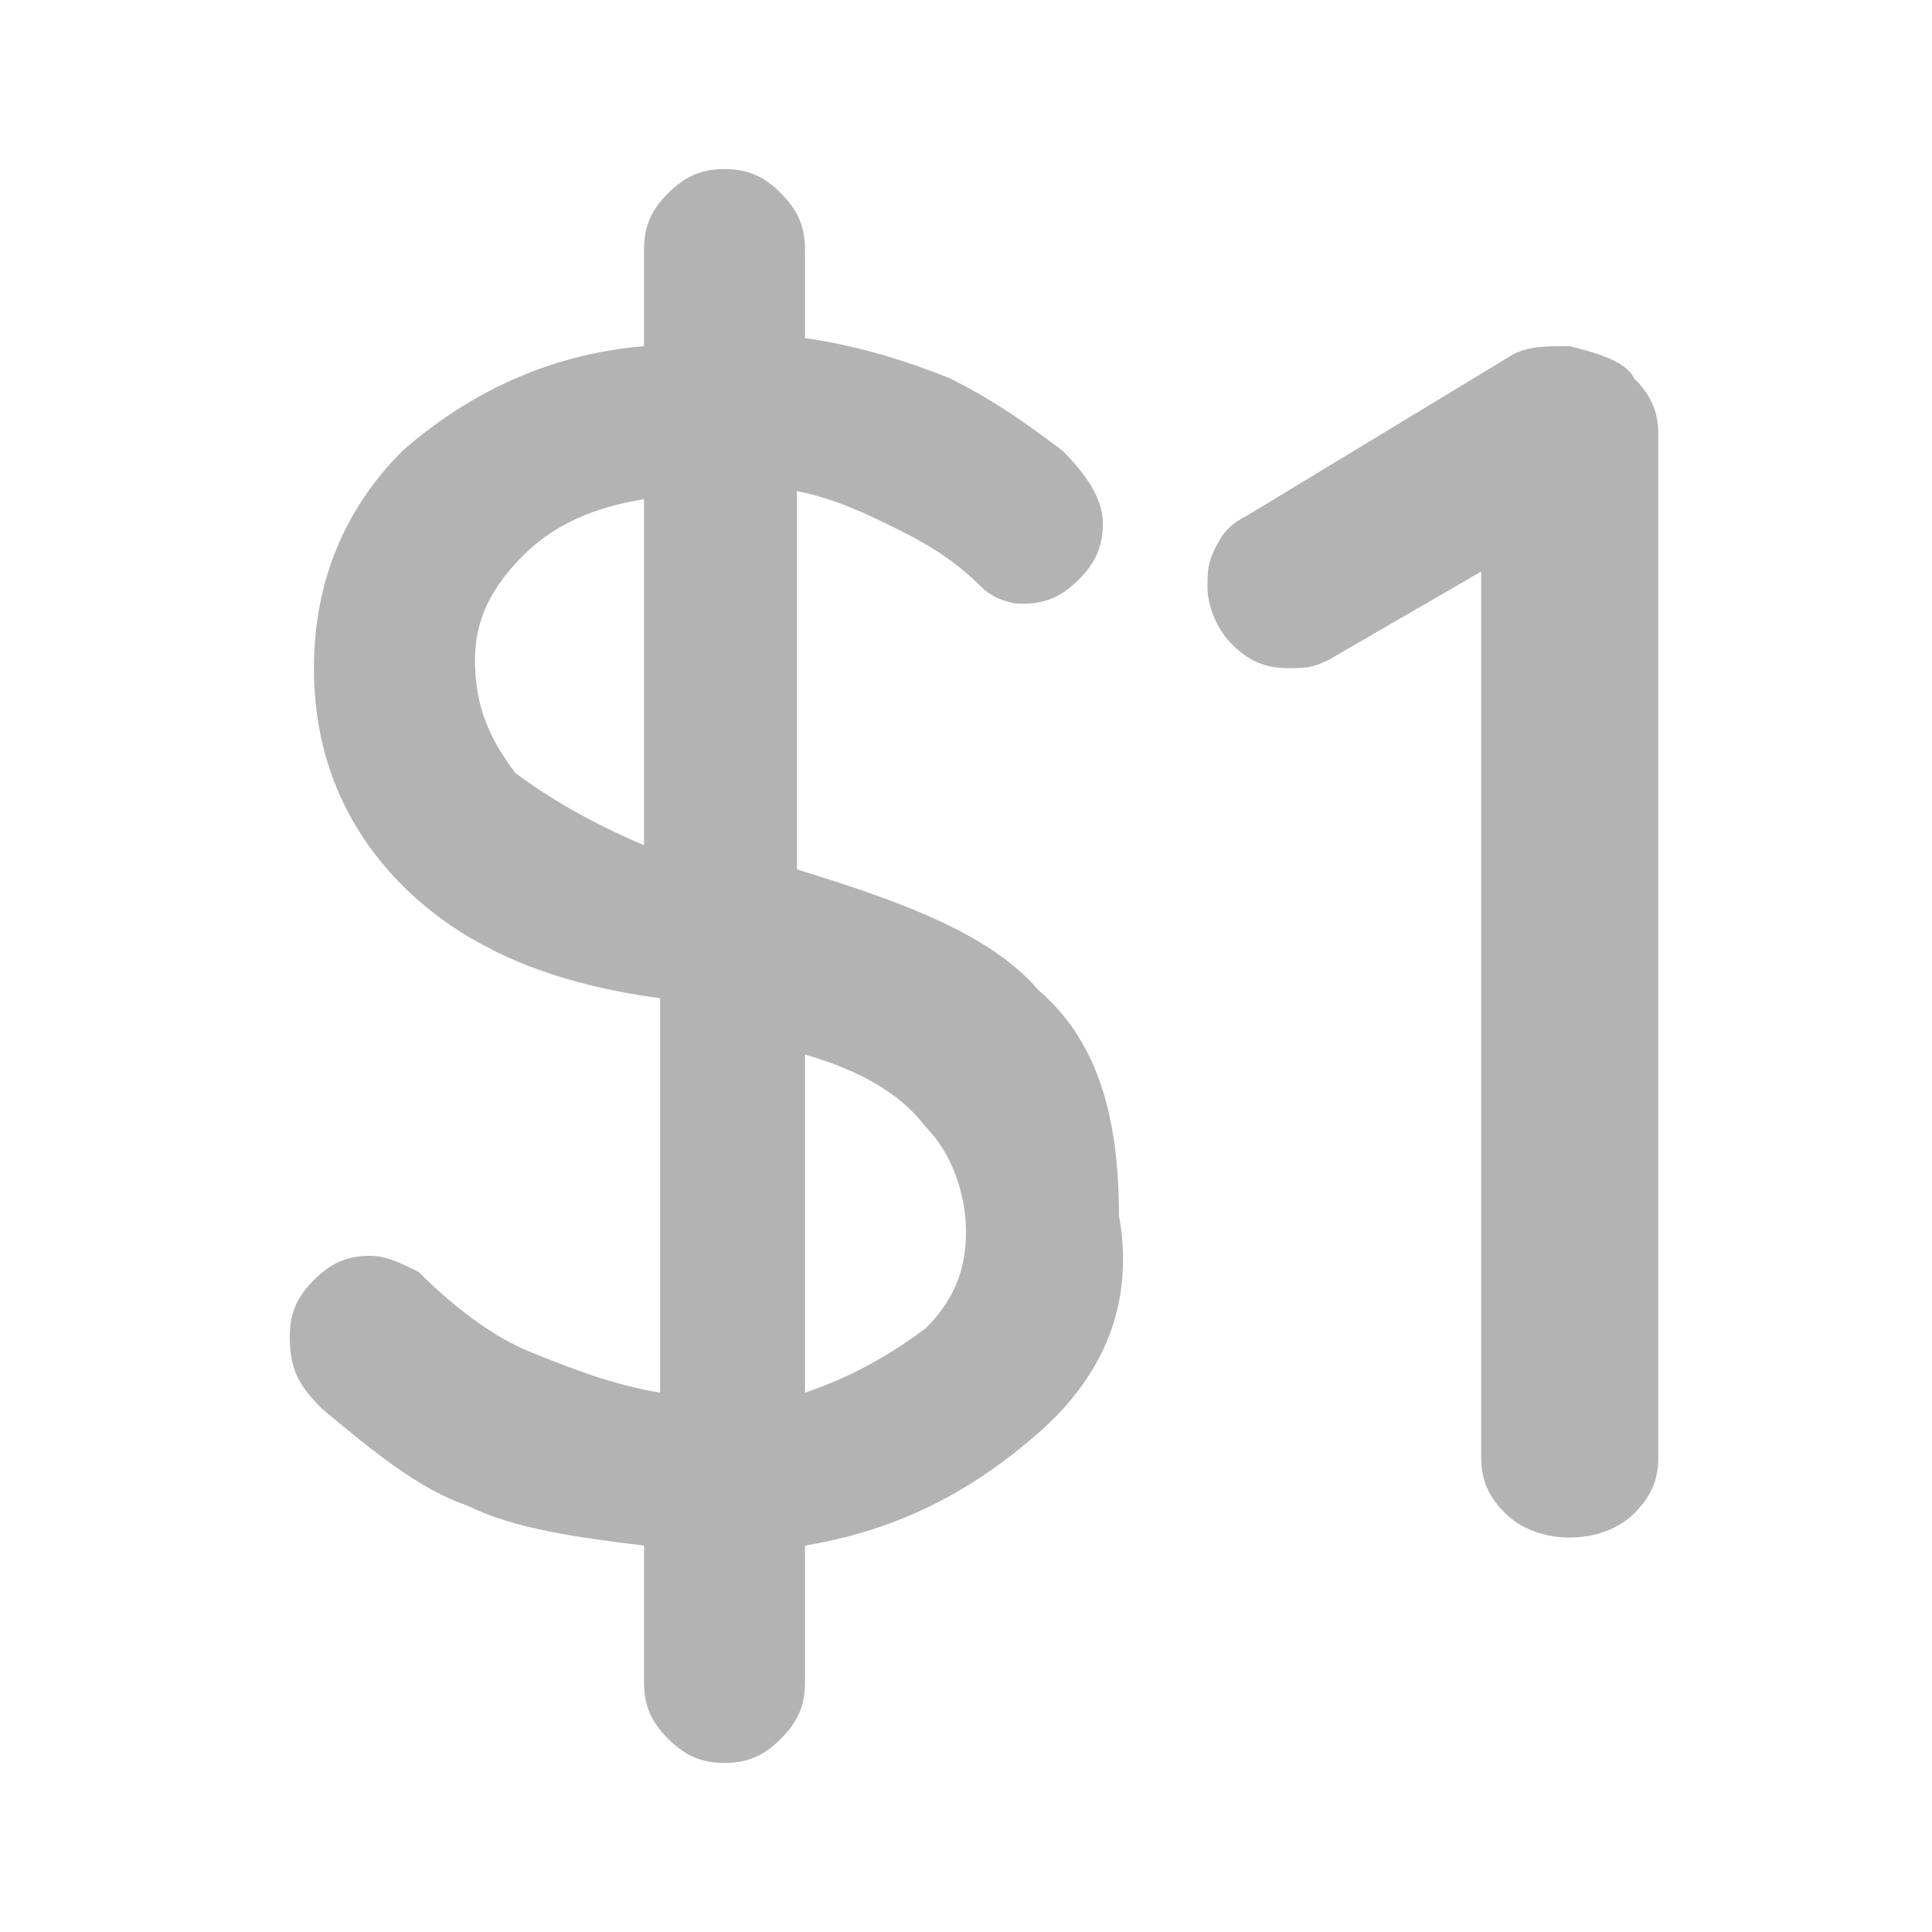
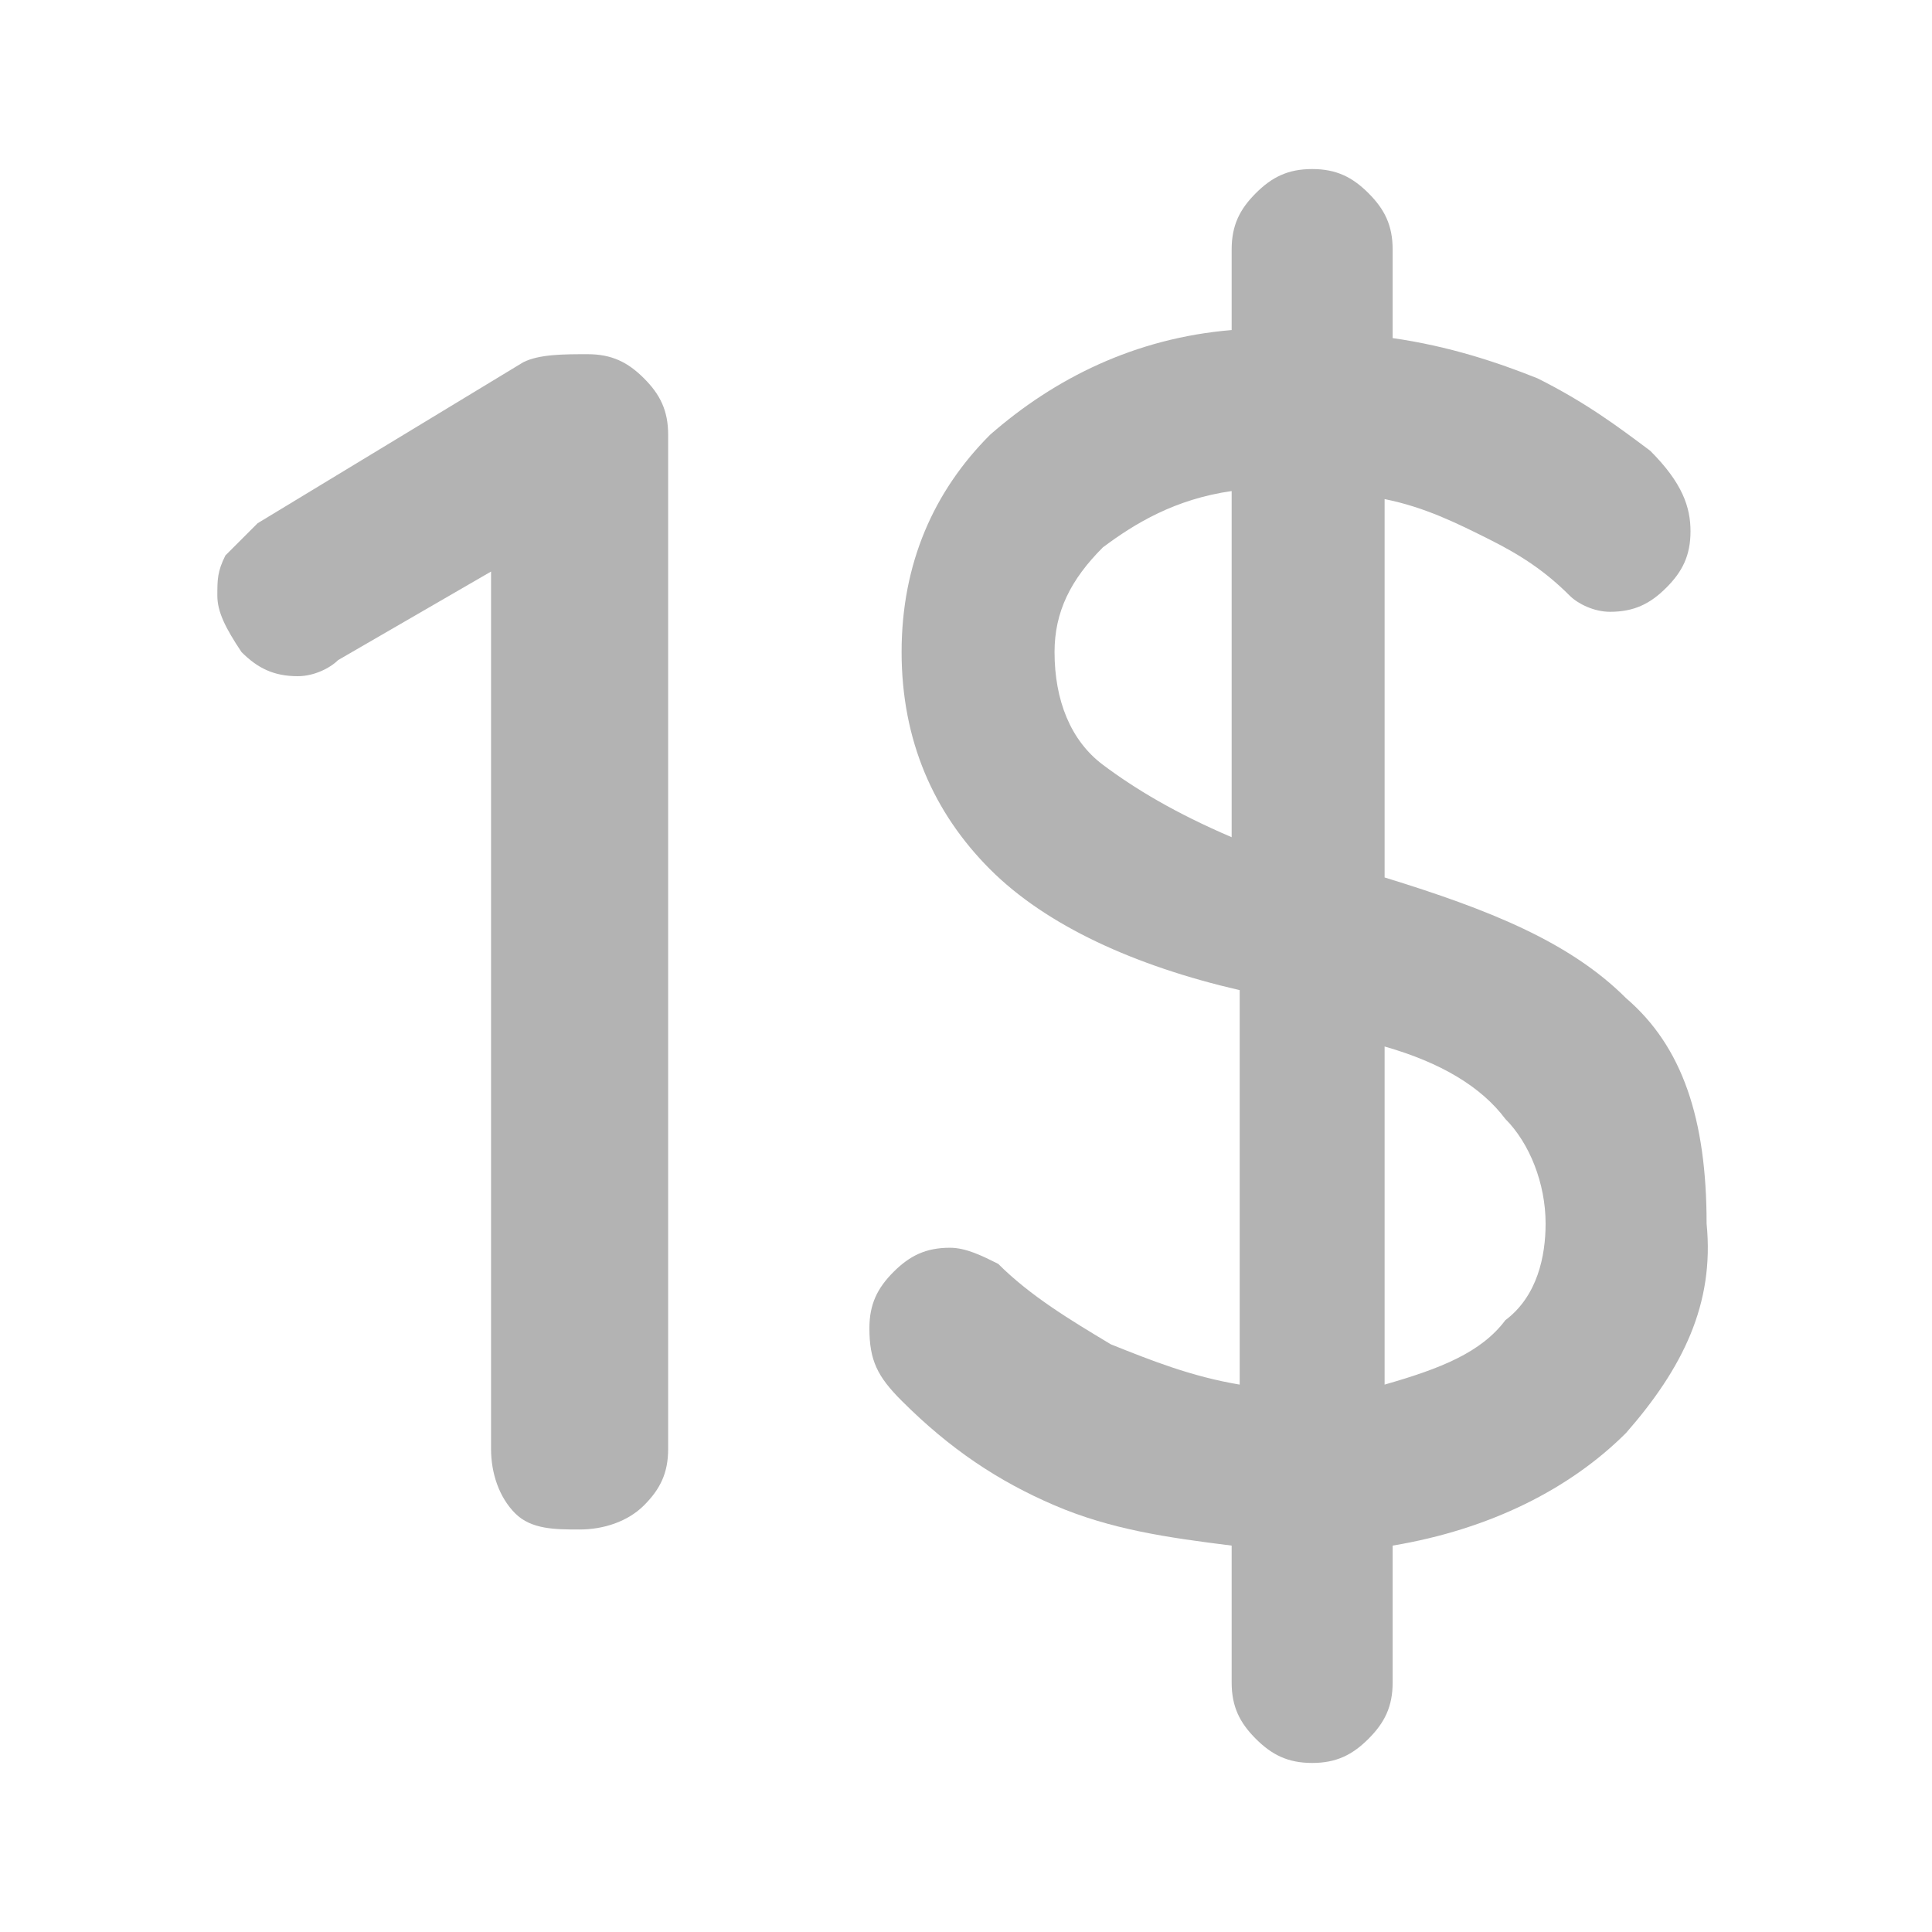
<svg xmlns="http://www.w3.org/2000/svg" version="1.1" id="Layer_1" x="0px" y="0px" viewBox="0 0 24 24" style="enable-background:new 0 0 24 24;" xml:space="preserve">
  <style type="text/css">
	.st0{fill:#B3B3B3;}
</style>
  <g>
-     <path class="st0" d="M12.9,17.8c-0.8,0.7-1.7,1.2-2.9,1.4v1.7c0,0.3-0.1,0.5-0.3,0.7S9.3,21.9,9,21.9c-0.3,0-0.5-0.1-0.7-0.3   s-0.3-0.4-0.3-0.7v-1.7c-0.8-0.1-1.6-0.2-2.2-0.5C5.2,18.5,4.6,18,4,17.5c-0.3-0.3-0.4-0.5-0.4-0.9c0-0.3,0.1-0.5,0.3-0.7   s0.4-0.3,0.7-0.3c0.2,0,0.4,0.1,0.6,0.2c0.4,0.4,0.9,0.8,1.4,1c0.5,0.2,1,0.4,1.6,0.5v-4.9C6.7,12.2,5.7,11.7,5,11   c-0.7-0.7-1.1-1.6-1.1-2.7c0-1.1,0.4-2,1.1-2.7c0.8-0.7,1.8-1.2,3-1.3V3.1c0-0.3,0.1-0.5,0.3-0.7s0.4-0.3,0.7-0.3   c0.3,0,0.5,0.1,0.7,0.3c0.2,0.2,0.3,0.4,0.3,0.7v1.1c0.7,0.1,1.3,0.3,1.8,0.5c0.6,0.3,1,0.6,1.4,0.9c0.3,0.3,0.5,0.6,0.5,0.9   c0,0.3-0.1,0.5-0.3,0.7c-0.2,0.2-0.4,0.3-0.7,0.3c-0.2,0-0.4-0.1-0.5-0.2c-0.3-0.3-0.6-0.5-1-0.7c-0.4-0.2-0.8-0.4-1.3-0.5v4.7   c1.3,0.4,2.4,0.8,3,1.5c0.7,0.6,1,1.5,1,2.8C14.1,16.2,13.7,17.1,12.9,17.8z M6.4,9.6c0.4,0.3,0.9,0.6,1.6,0.9V6.2   C7.4,6.3,6.9,6.5,6.5,6.9S5.9,7.7,5.9,8.2C5.9,8.8,6.1,9.2,6.4,9.6z M11.5,16.5c0.4-0.4,0.5-0.8,0.5-1.2c0-0.5-0.2-1-0.5-1.3   c-0.3-0.4-0.8-0.7-1.5-0.9v4.2C10.6,17.1,11.1,16.8,11.5,16.5z" />
-     <path class="st0" d="M20.3,4.7c0.2,0.2,0.3,0.4,0.3,0.7v12.7c0,0.3-0.1,0.5-0.3,0.7c-0.2,0.2-0.5,0.3-0.8,0.3s-0.6-0.1-0.8-0.3   c-0.2-0.2-0.3-0.4-0.3-0.7V7.1l-1.9,1.1c-0.2,0.1-0.3,0.1-0.5,0.1c-0.3,0-0.5-0.1-0.7-0.3c-0.2-0.2-0.3-0.5-0.3-0.7   c0-0.2,0-0.3,0.1-0.5c0.1-0.2,0.2-0.3,0.4-0.4l3.3-2c0.2-0.1,0.4-0.1,0.7-0.1C19.9,4.4,20.2,4.5,20.3,4.7z" />
+     <path class="st0" d="M8,4.7c0.2,0.2,0.3,0.4,0.3,0.7V18c0,0.3-0.1,0.5-0.3,0.7s-0.5,0.3-0.8,0.3S6.6,19,6.4,18.8S6.1,18.3,6.1,18   V7.1L4.2,8.2C4.1,8.3,3.9,8.4,3.7,8.4C3.4,8.4,3.2,8.3,3,8.1C2.8,7.8,2.7,7.6,2.7,7.4c0-0.2,0-0.3,0.1-0.5C3,6.7,3.1,6.6,3.2,6.5   l3.3-2C6.7,4.4,7,4.4,7.3,4.4C7.6,4.4,7.8,4.5,8,4.7z" />
+     <path class="st0" d="M20.2,17.8c-0.7,0.7-1.7,1.2-2.9,1.4v1.7c0,0.3-0.1,0.5-0.3,0.7c-0.2,0.2-0.4,0.3-0.7,0.3   c-0.3,0-0.5-0.1-0.7-0.3c-0.2-0.2-0.3-0.4-0.3-0.7v-1.7c-0.8-0.1-1.5-0.2-2.2-0.5c-0.7-0.3-1.3-0.7-1.9-1.3   c-0.3-0.3-0.4-0.5-0.4-0.9c0-0.3,0.1-0.5,0.3-0.7c0.2-0.2,0.4-0.3,0.7-0.3c0.2,0,0.4,0.1,0.6,0.2c0.4,0.4,0.9,0.7,1.4,1   c0.5,0.2,1,0.4,1.6,0.5v-4.9c-1.3-0.3-2.4-0.8-3.1-1.5c-0.7-0.7-1.1-1.6-1.1-2.7c0-1.1,0.4-2,1.1-2.7c0.8-0.7,1.8-1.2,3-1.3V3.1   c0-0.3,0.1-0.5,0.3-0.7s0.4-0.3,0.7-0.3c0.3,0,0.5,0.1,0.7,0.3s0.3,0.4,0.3,0.7v1.1c0.7,0.1,1.3,0.3,1.8,0.5c0.6,0.3,1,0.6,1.4,0.9   C20.9,6,21,6.3,21,6.6c0,0.3-0.1,0.5-0.3,0.7c-0.2,0.2-0.4,0.3-0.7,0.3c-0.2,0-0.4-0.1-0.5-0.2c-0.3-0.3-0.6-0.5-1-0.7   s-0.8-0.4-1.3-0.5v4.7c1.3,0.4,2.3,0.8,3,1.5c0.7,0.6,1,1.5,1,2.8C21.3,16.2,20.9,17,20.2,17.8z M13.7,9.5c0.4,0.3,0.9,0.6,1.6,0.9   V6.1c-0.7,0.1-1.2,0.4-1.6,0.7c-0.4,0.4-0.6,0.8-0.6,1.3C13.1,8.7,13.3,9.2,13.7,9.5z M18.7,16.4c0.4-0.3,0.5-0.8,0.5-1.2   c0-0.5-0.2-1-0.5-1.3c-0.3-0.4-0.8-0.7-1.5-0.9v4.2C17.9,17,18.4,16.8,18.7,16.4z" />
  </g>
</svg>
